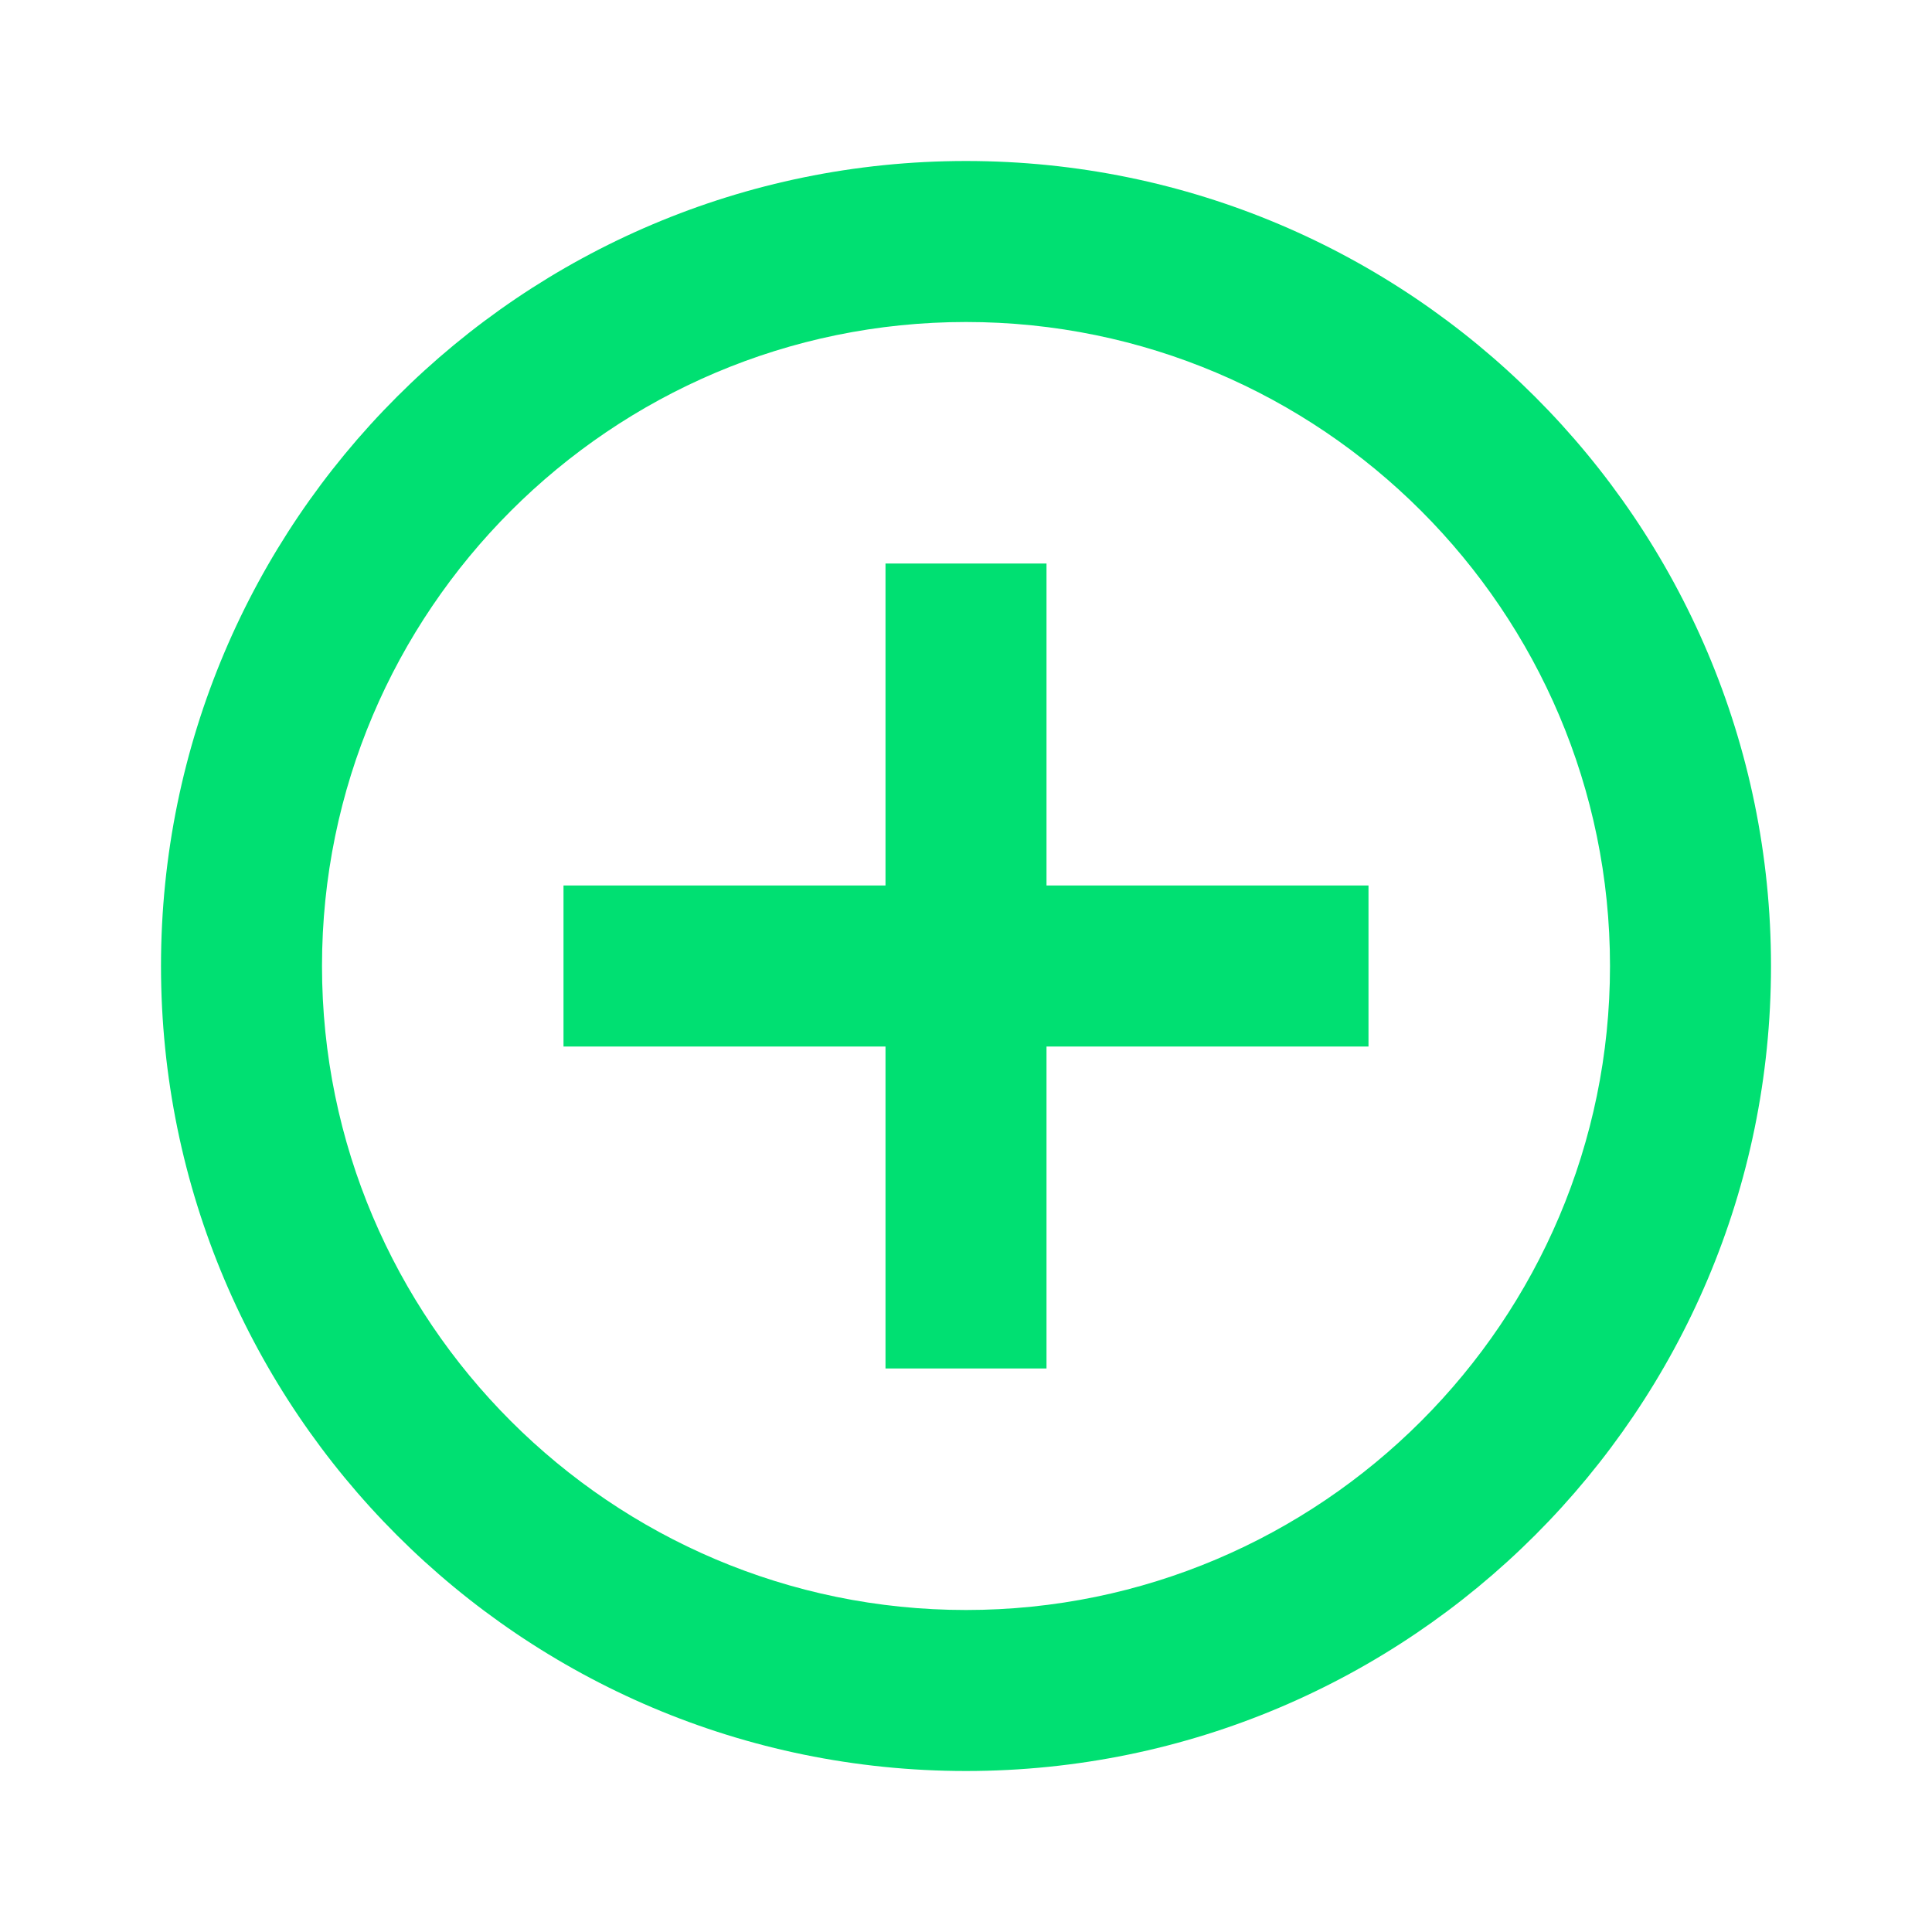
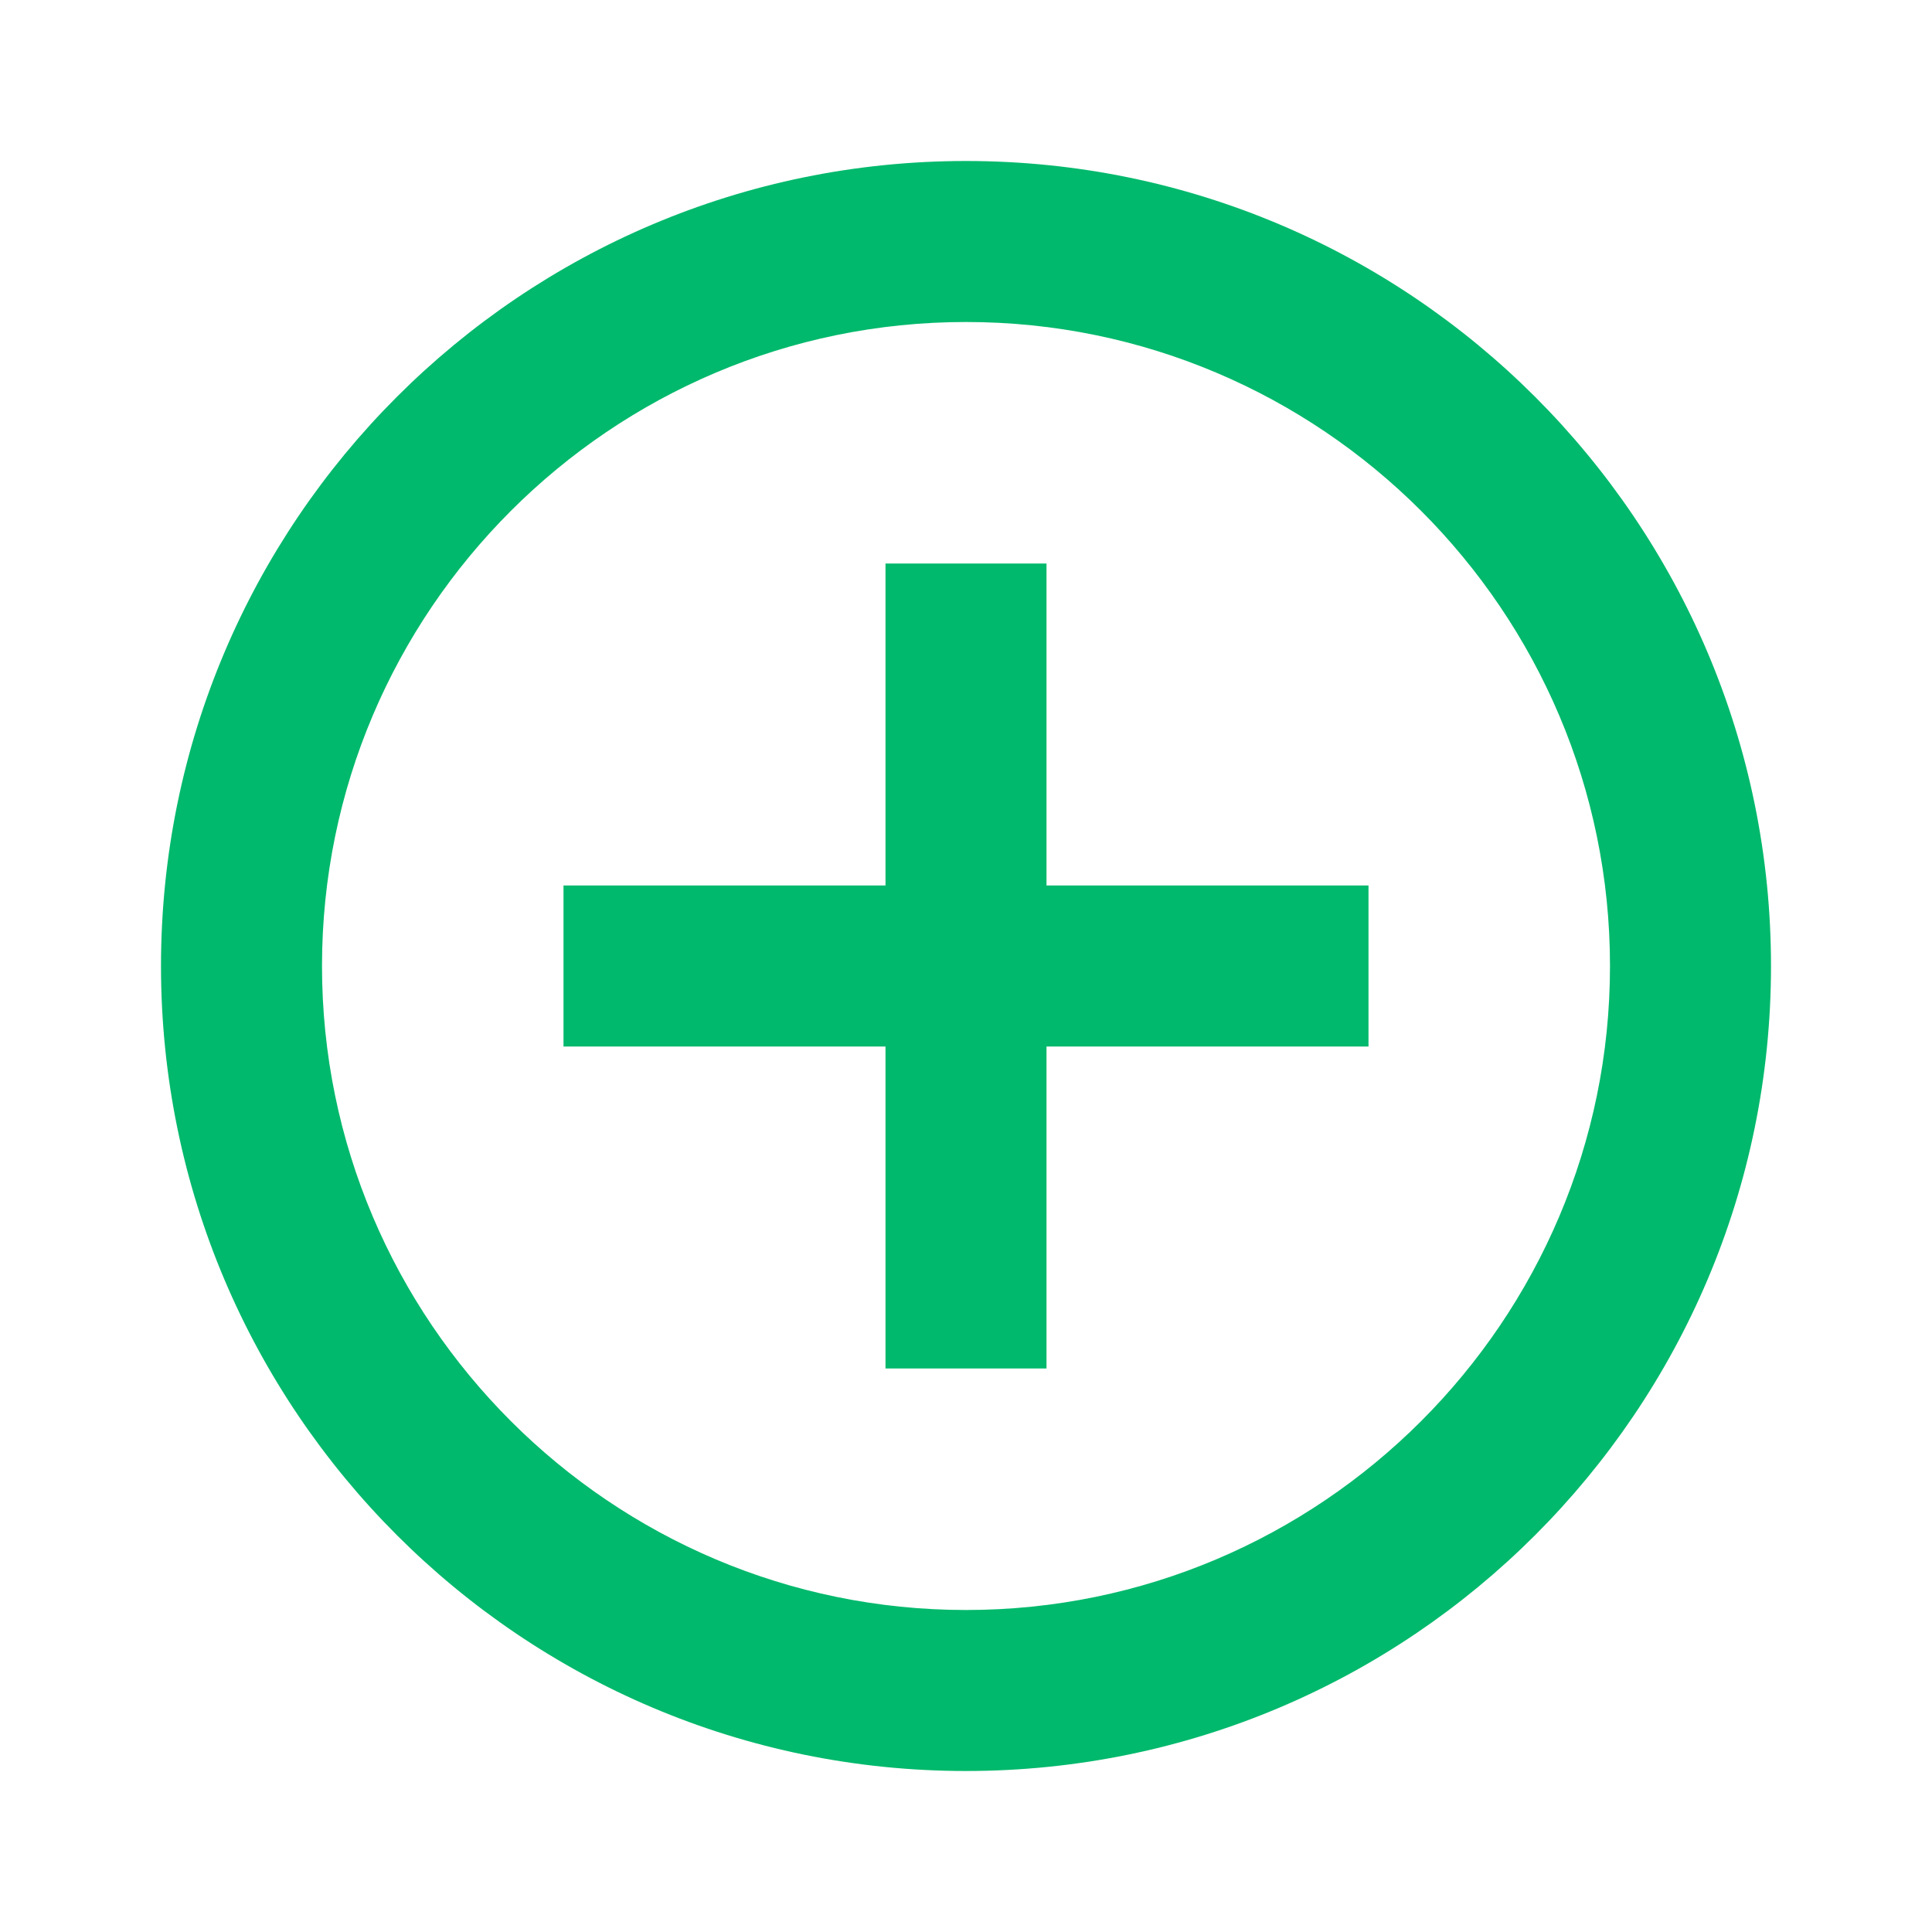
- <svg xmlns="http://www.w3.org/2000/svg" height="20px" viewBox="0 0 24 24" width="20px" fill="#00e072">
+ <svg xmlns="http://www.w3.org/2000/svg" height="20px" viewBox="0 0 24 24" width="20px" fill="#00b96c">
  <path d="M0 0h24v24H0V0z" fill="none" />
  <path d="M13 7h-2v4H7v2h4v4h2v-4h4v-2h-4V7zm-1-5C6.48 2 2 6.48 2 12s4.48 10 10 10 10-4.48 10-10S17.52 2 12 2zm0 18c-4.41 0-8-3.59-8-8s3.59-8 8-8 8 3.59 8 8-3.59 8-8 8z" />
</svg>
